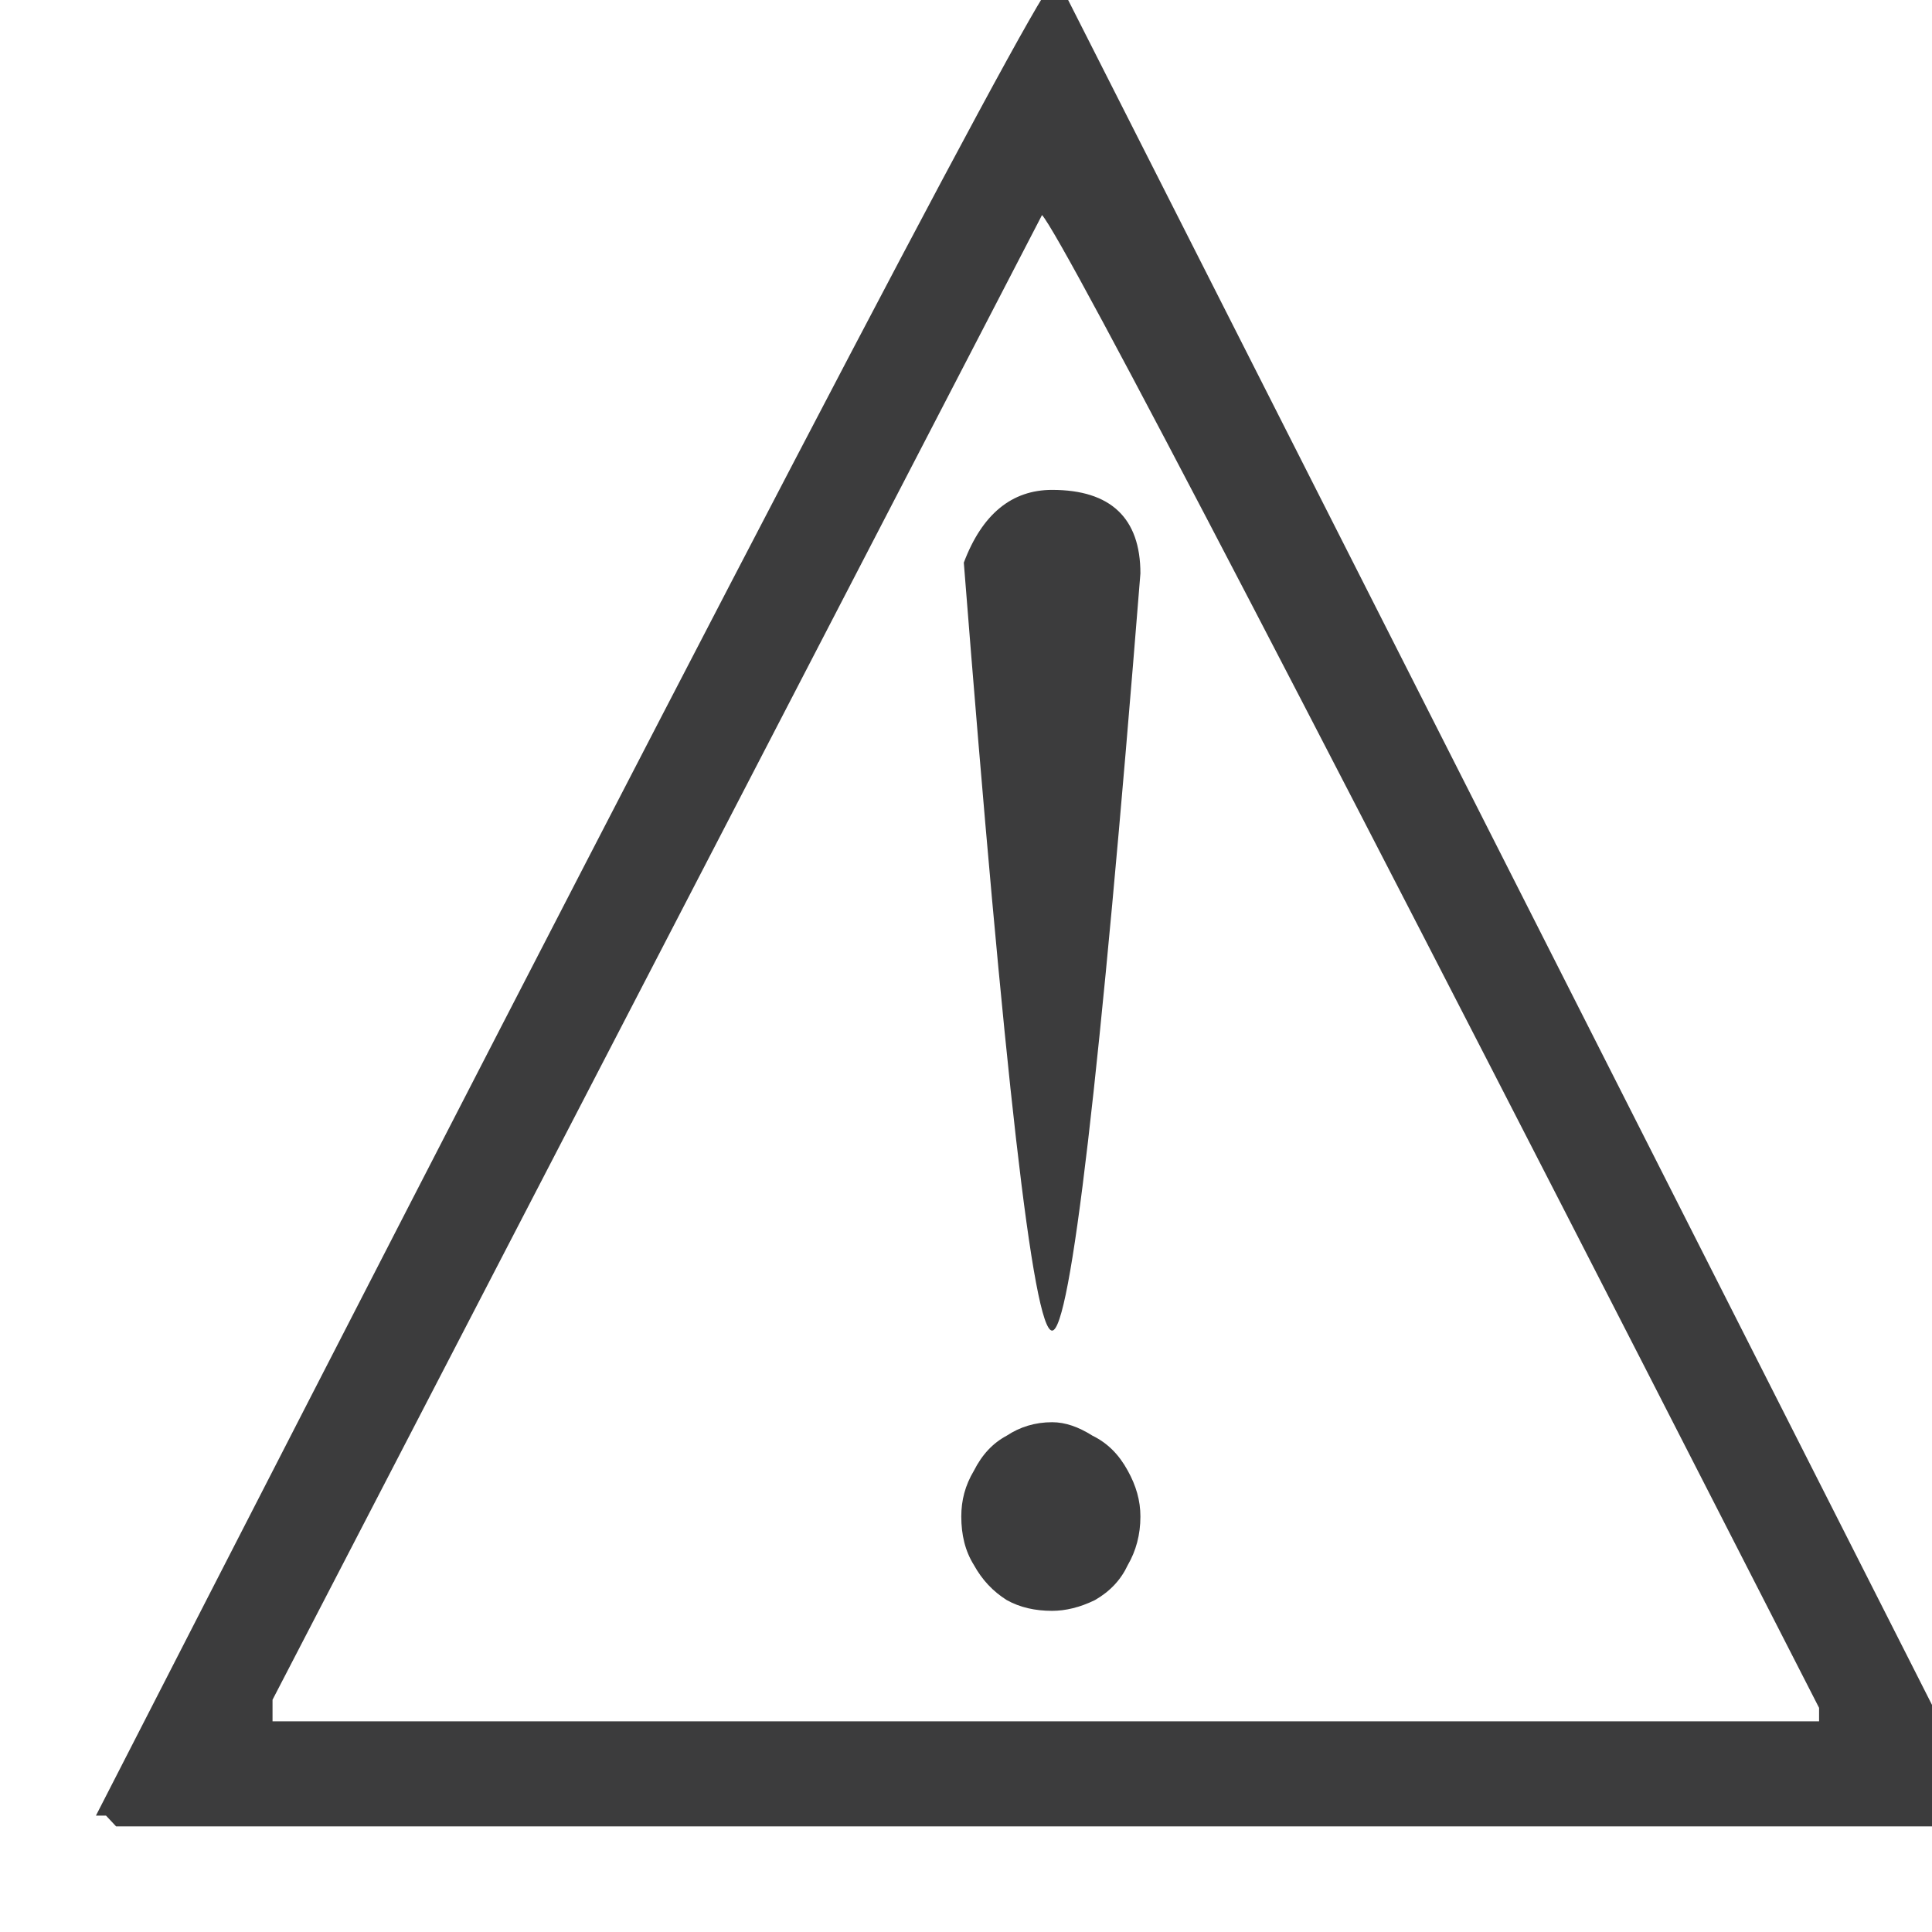
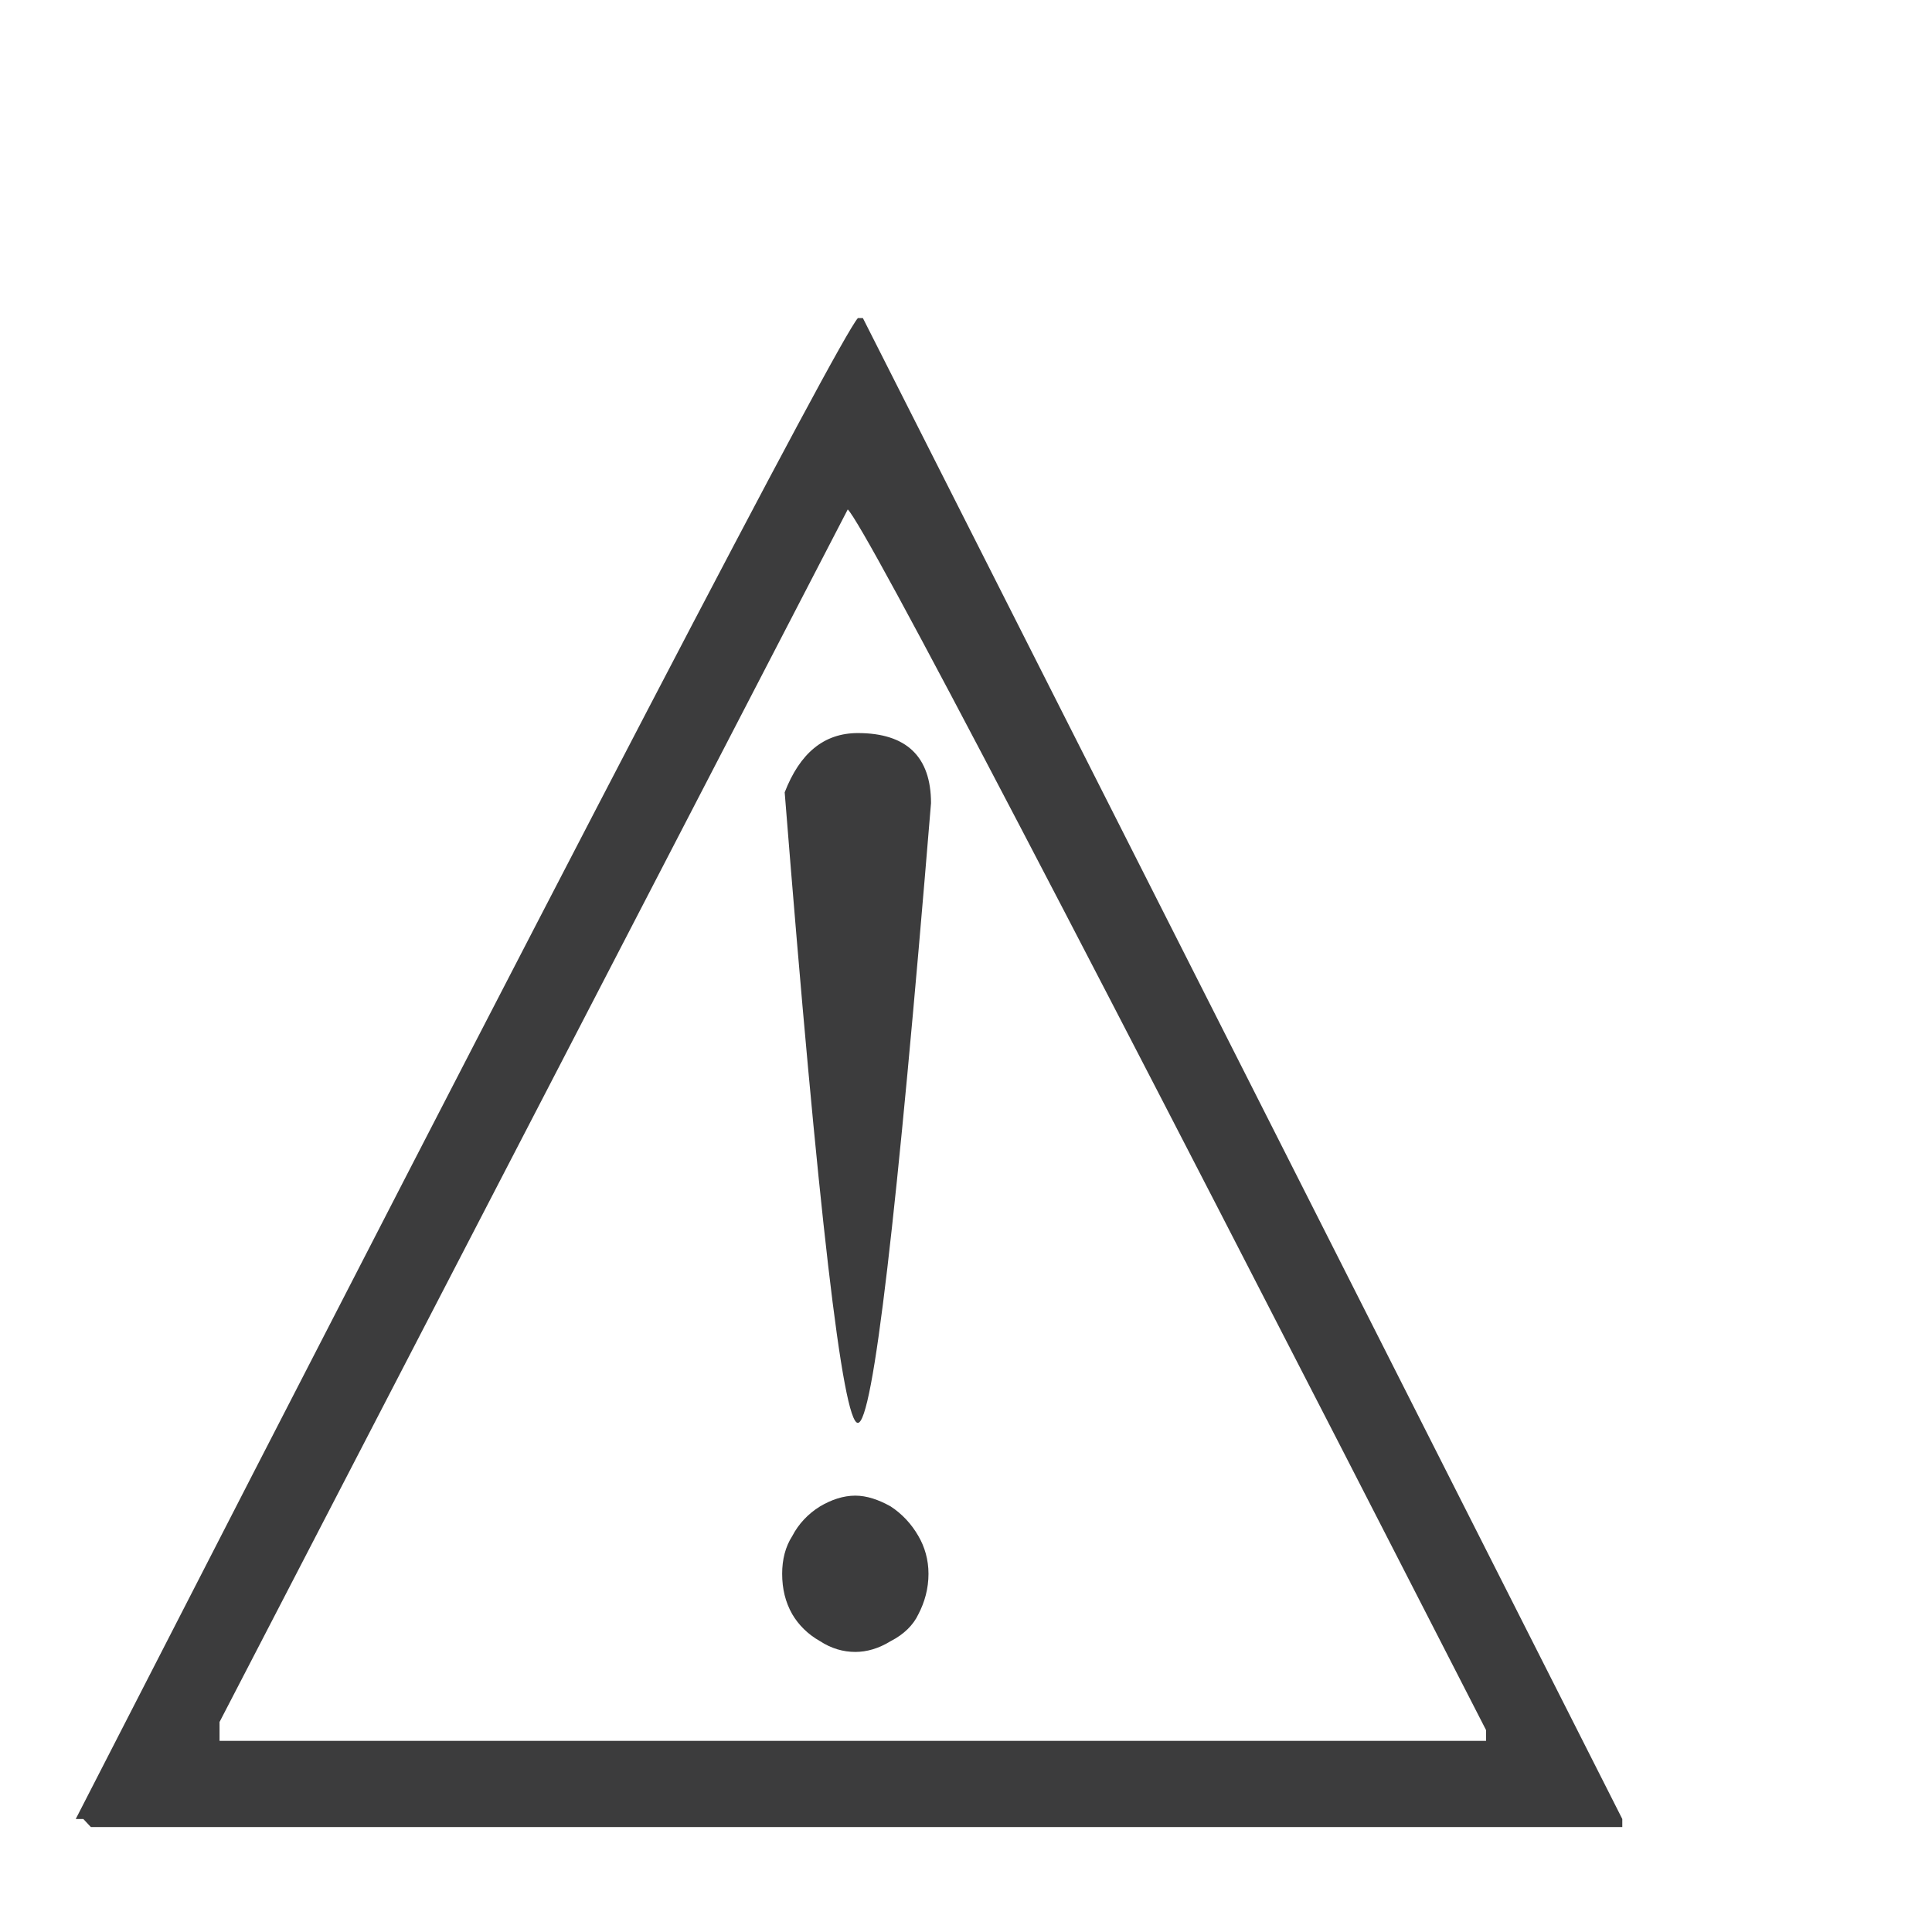
<svg xmlns="http://www.w3.org/2000/svg" width="96" height="96" viewBox="0 0 96 96">
-   <text fill="rgba(12, 12, 13, .8)" font-family="Cantarell" font-size="11pt" x="0pt" y="8.02pt" transform="matrix(8.02317 0 0 8.56915 -1 4.89412)">
+   <text fill="rgba(12, 12, 13, .8)" font-family="Cantarell" font-size="9pt" x="0pt" y="8.02pt" transform="matrix(8.02317 0 0 8.56915 -1 4.89412)">
    <tspan x="0" y="10.02">⚠</tspan>
  </text>
</svg>
